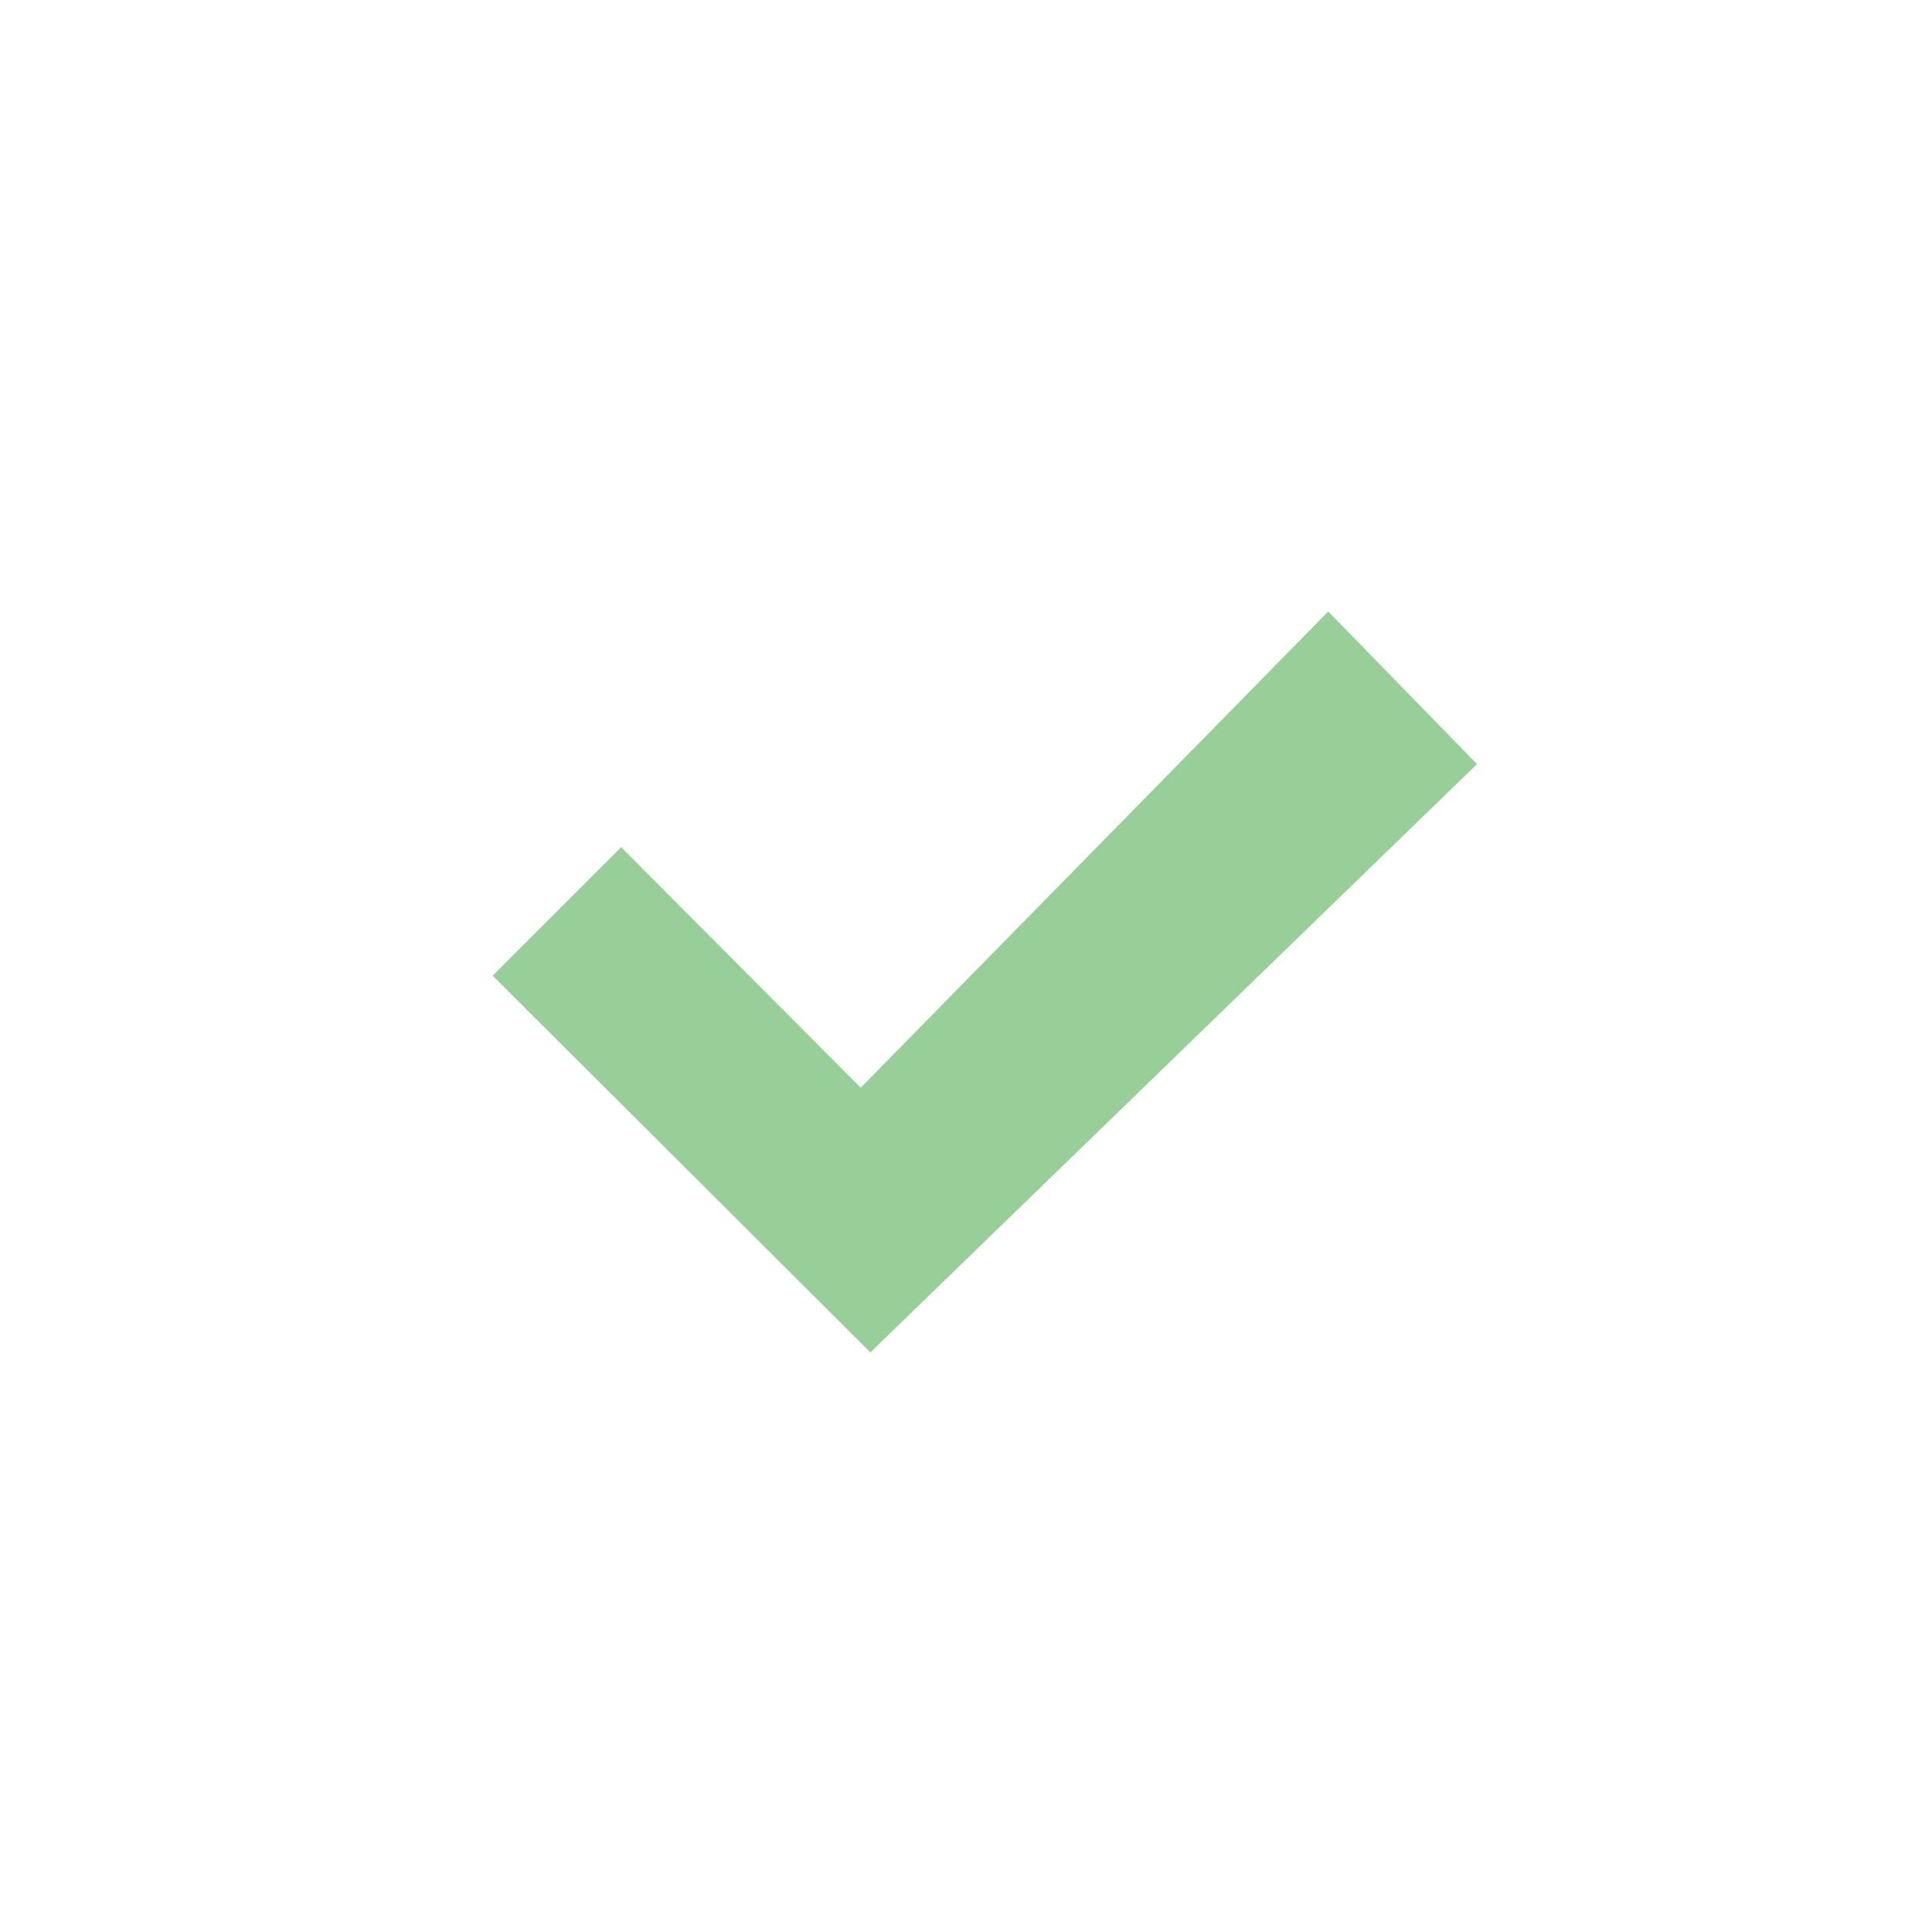
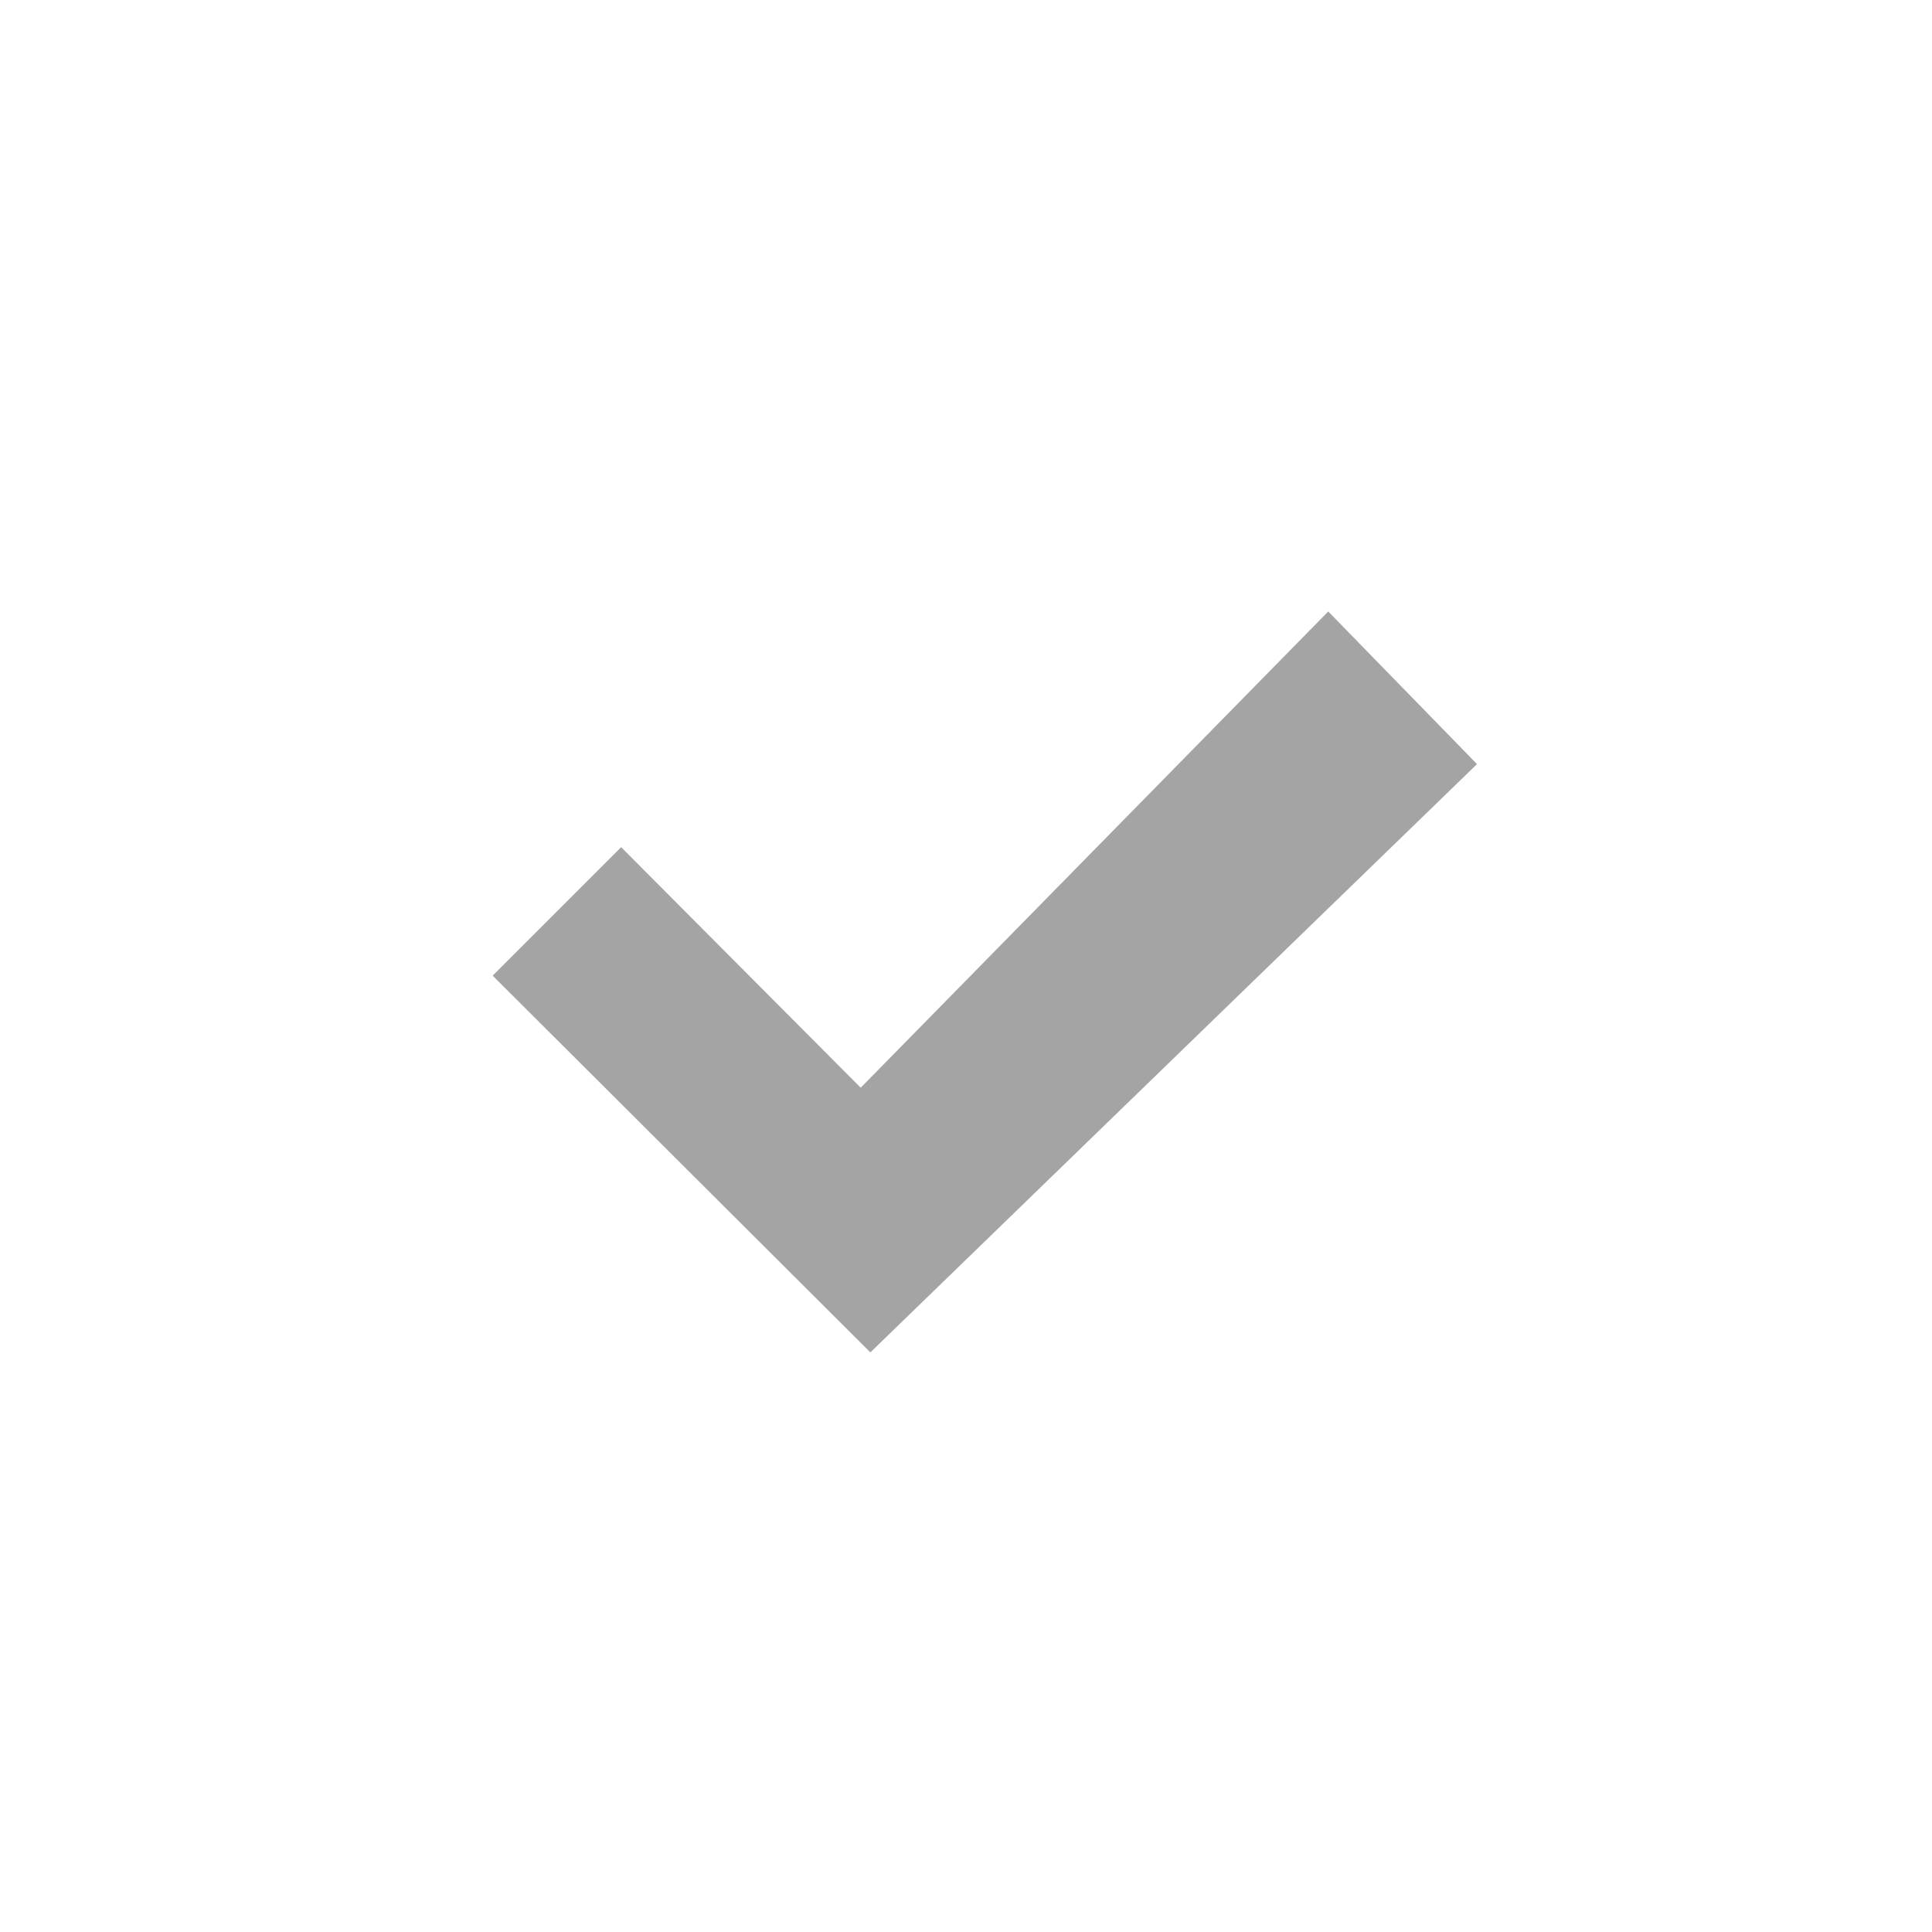
<svg xmlns="http://www.w3.org/2000/svg" version="1.1" id="Layer_1" x="0px" y="0px" viewBox="0 0 426.667 426.667" style="enable-background:new 0 0 426.667 426.667;" xml:space="preserve">
  <g>
-     <polygon fill="#98CE98" points="293.333,135.04 190.08,240.213 137.173,187.093 108.8,215.467 192.213,298.667 326.187,168.747" />
+     <polygon fill="#a4a4a4" points="293.333,135.04 190.08,240.213 137.173,187.093 108.8,215.467 192.213,298.667 326.187,168.747" />
  </g>
</svg>
